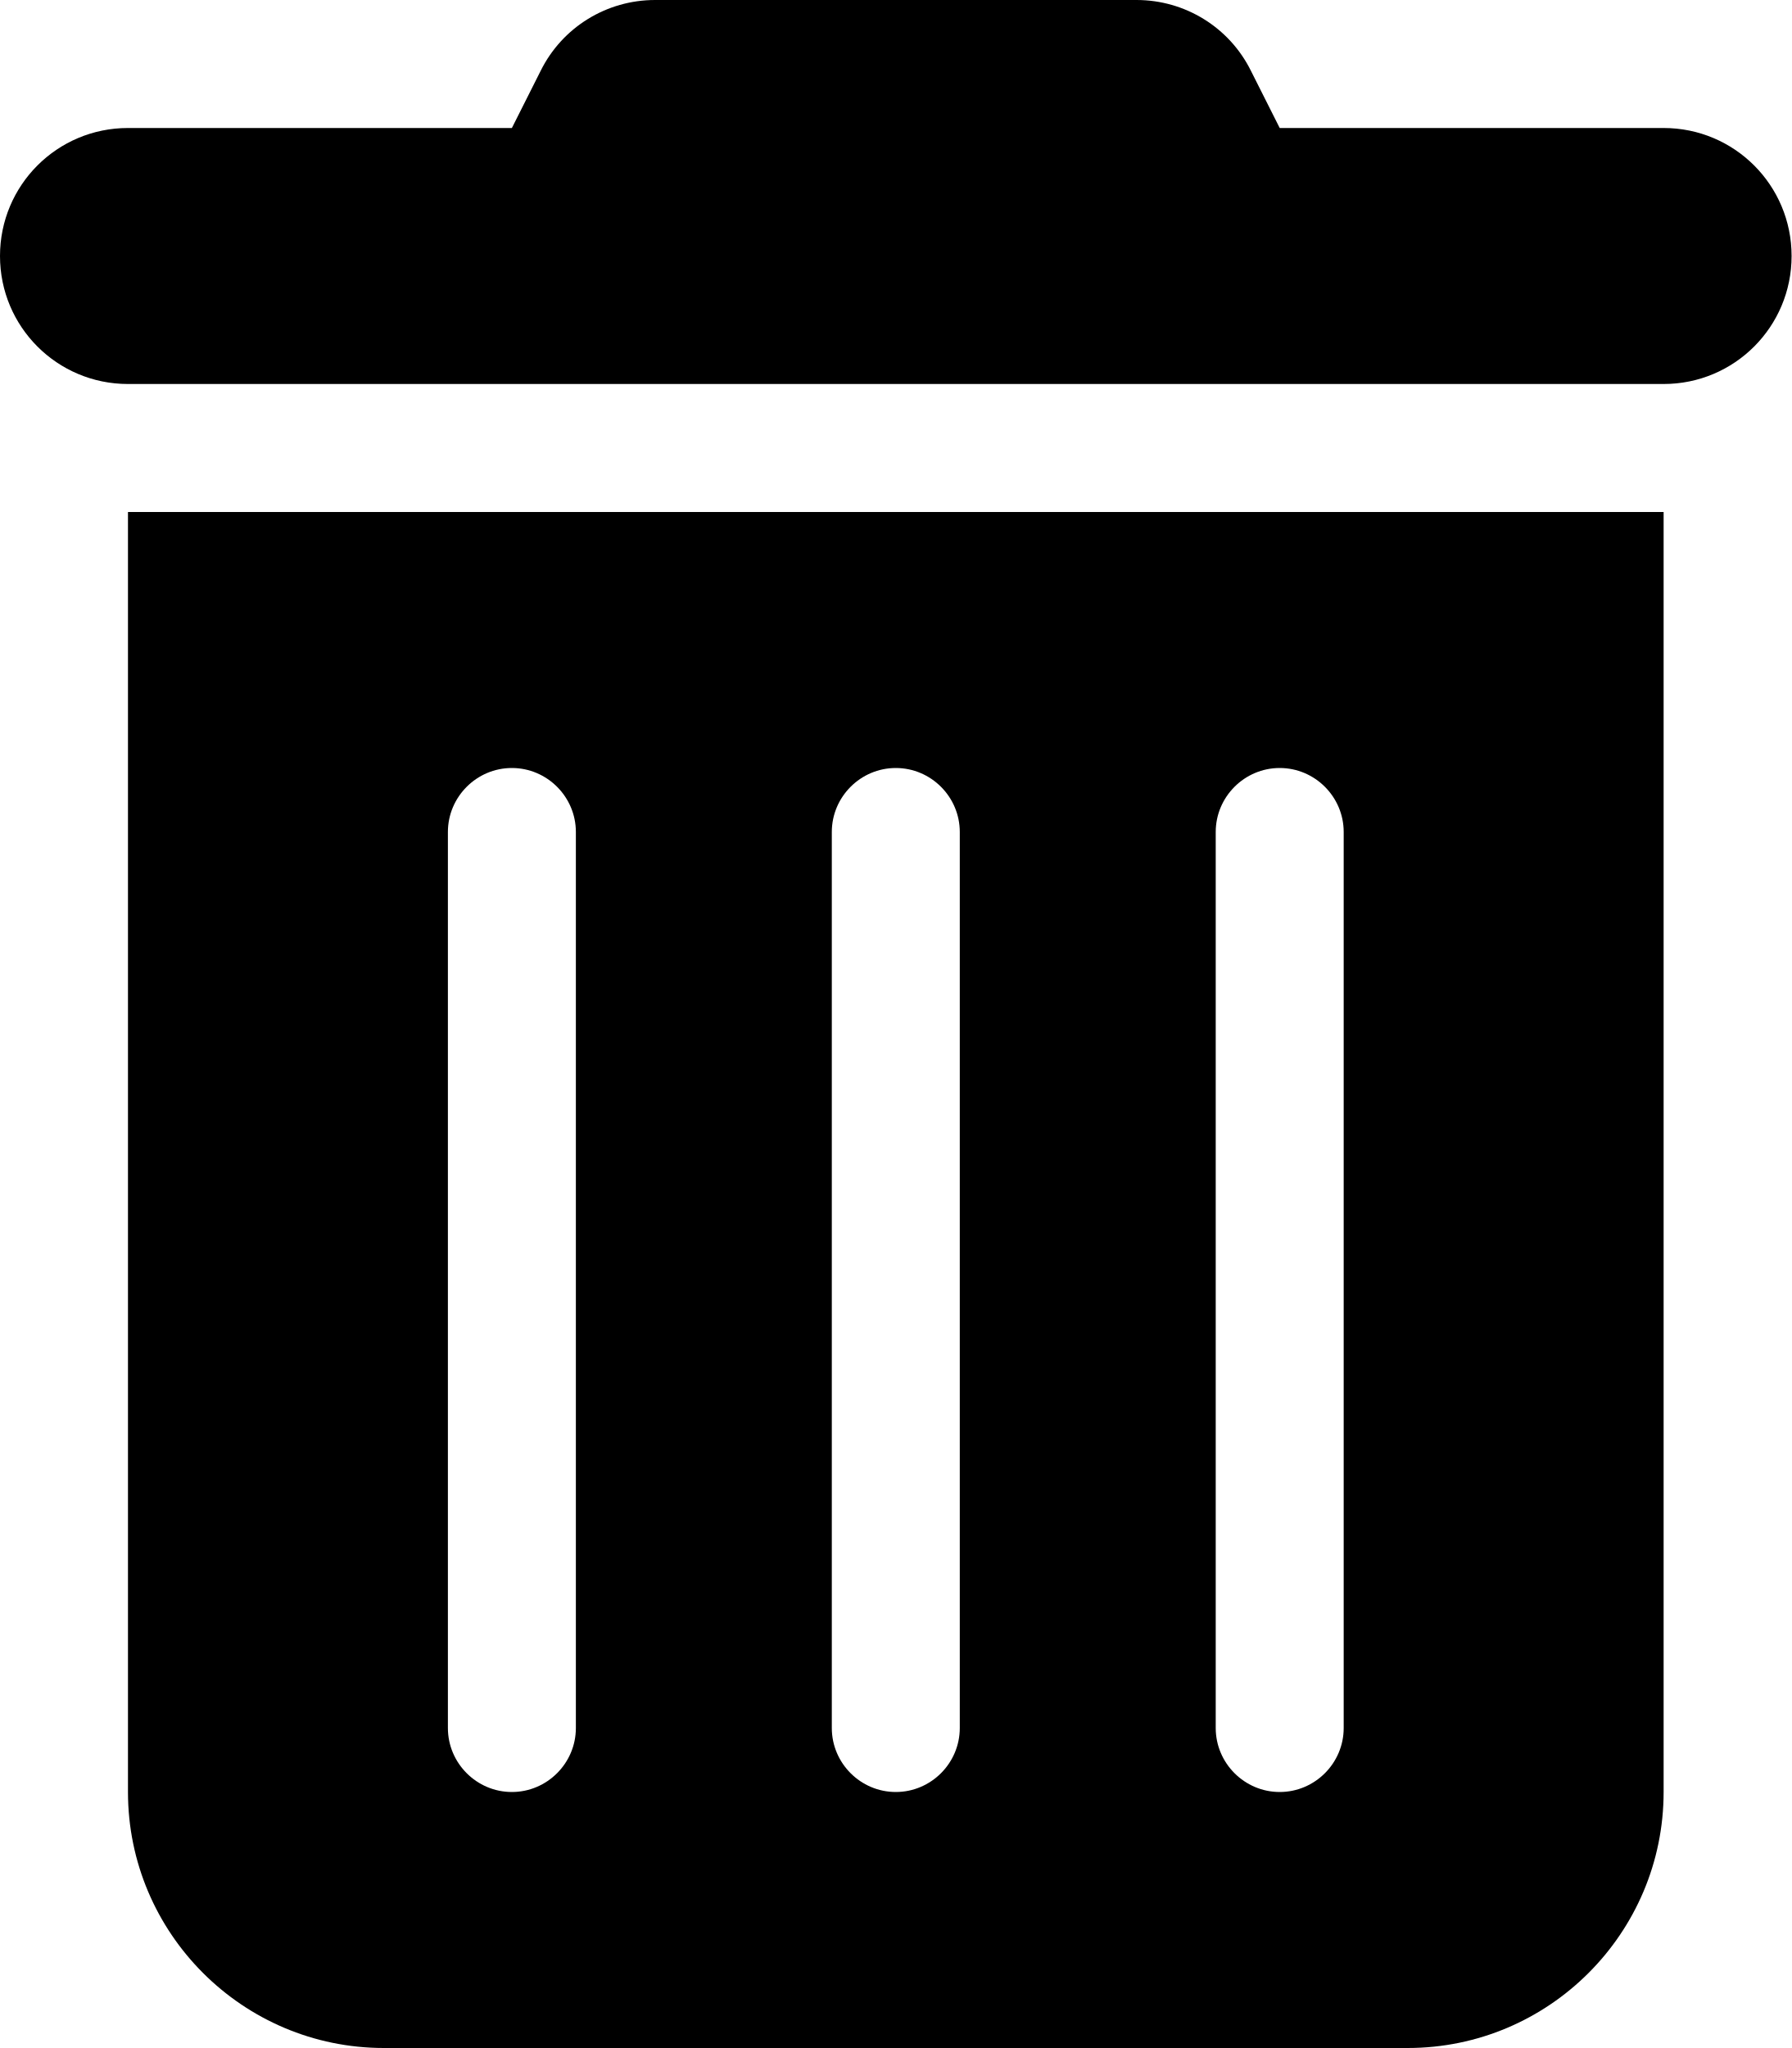
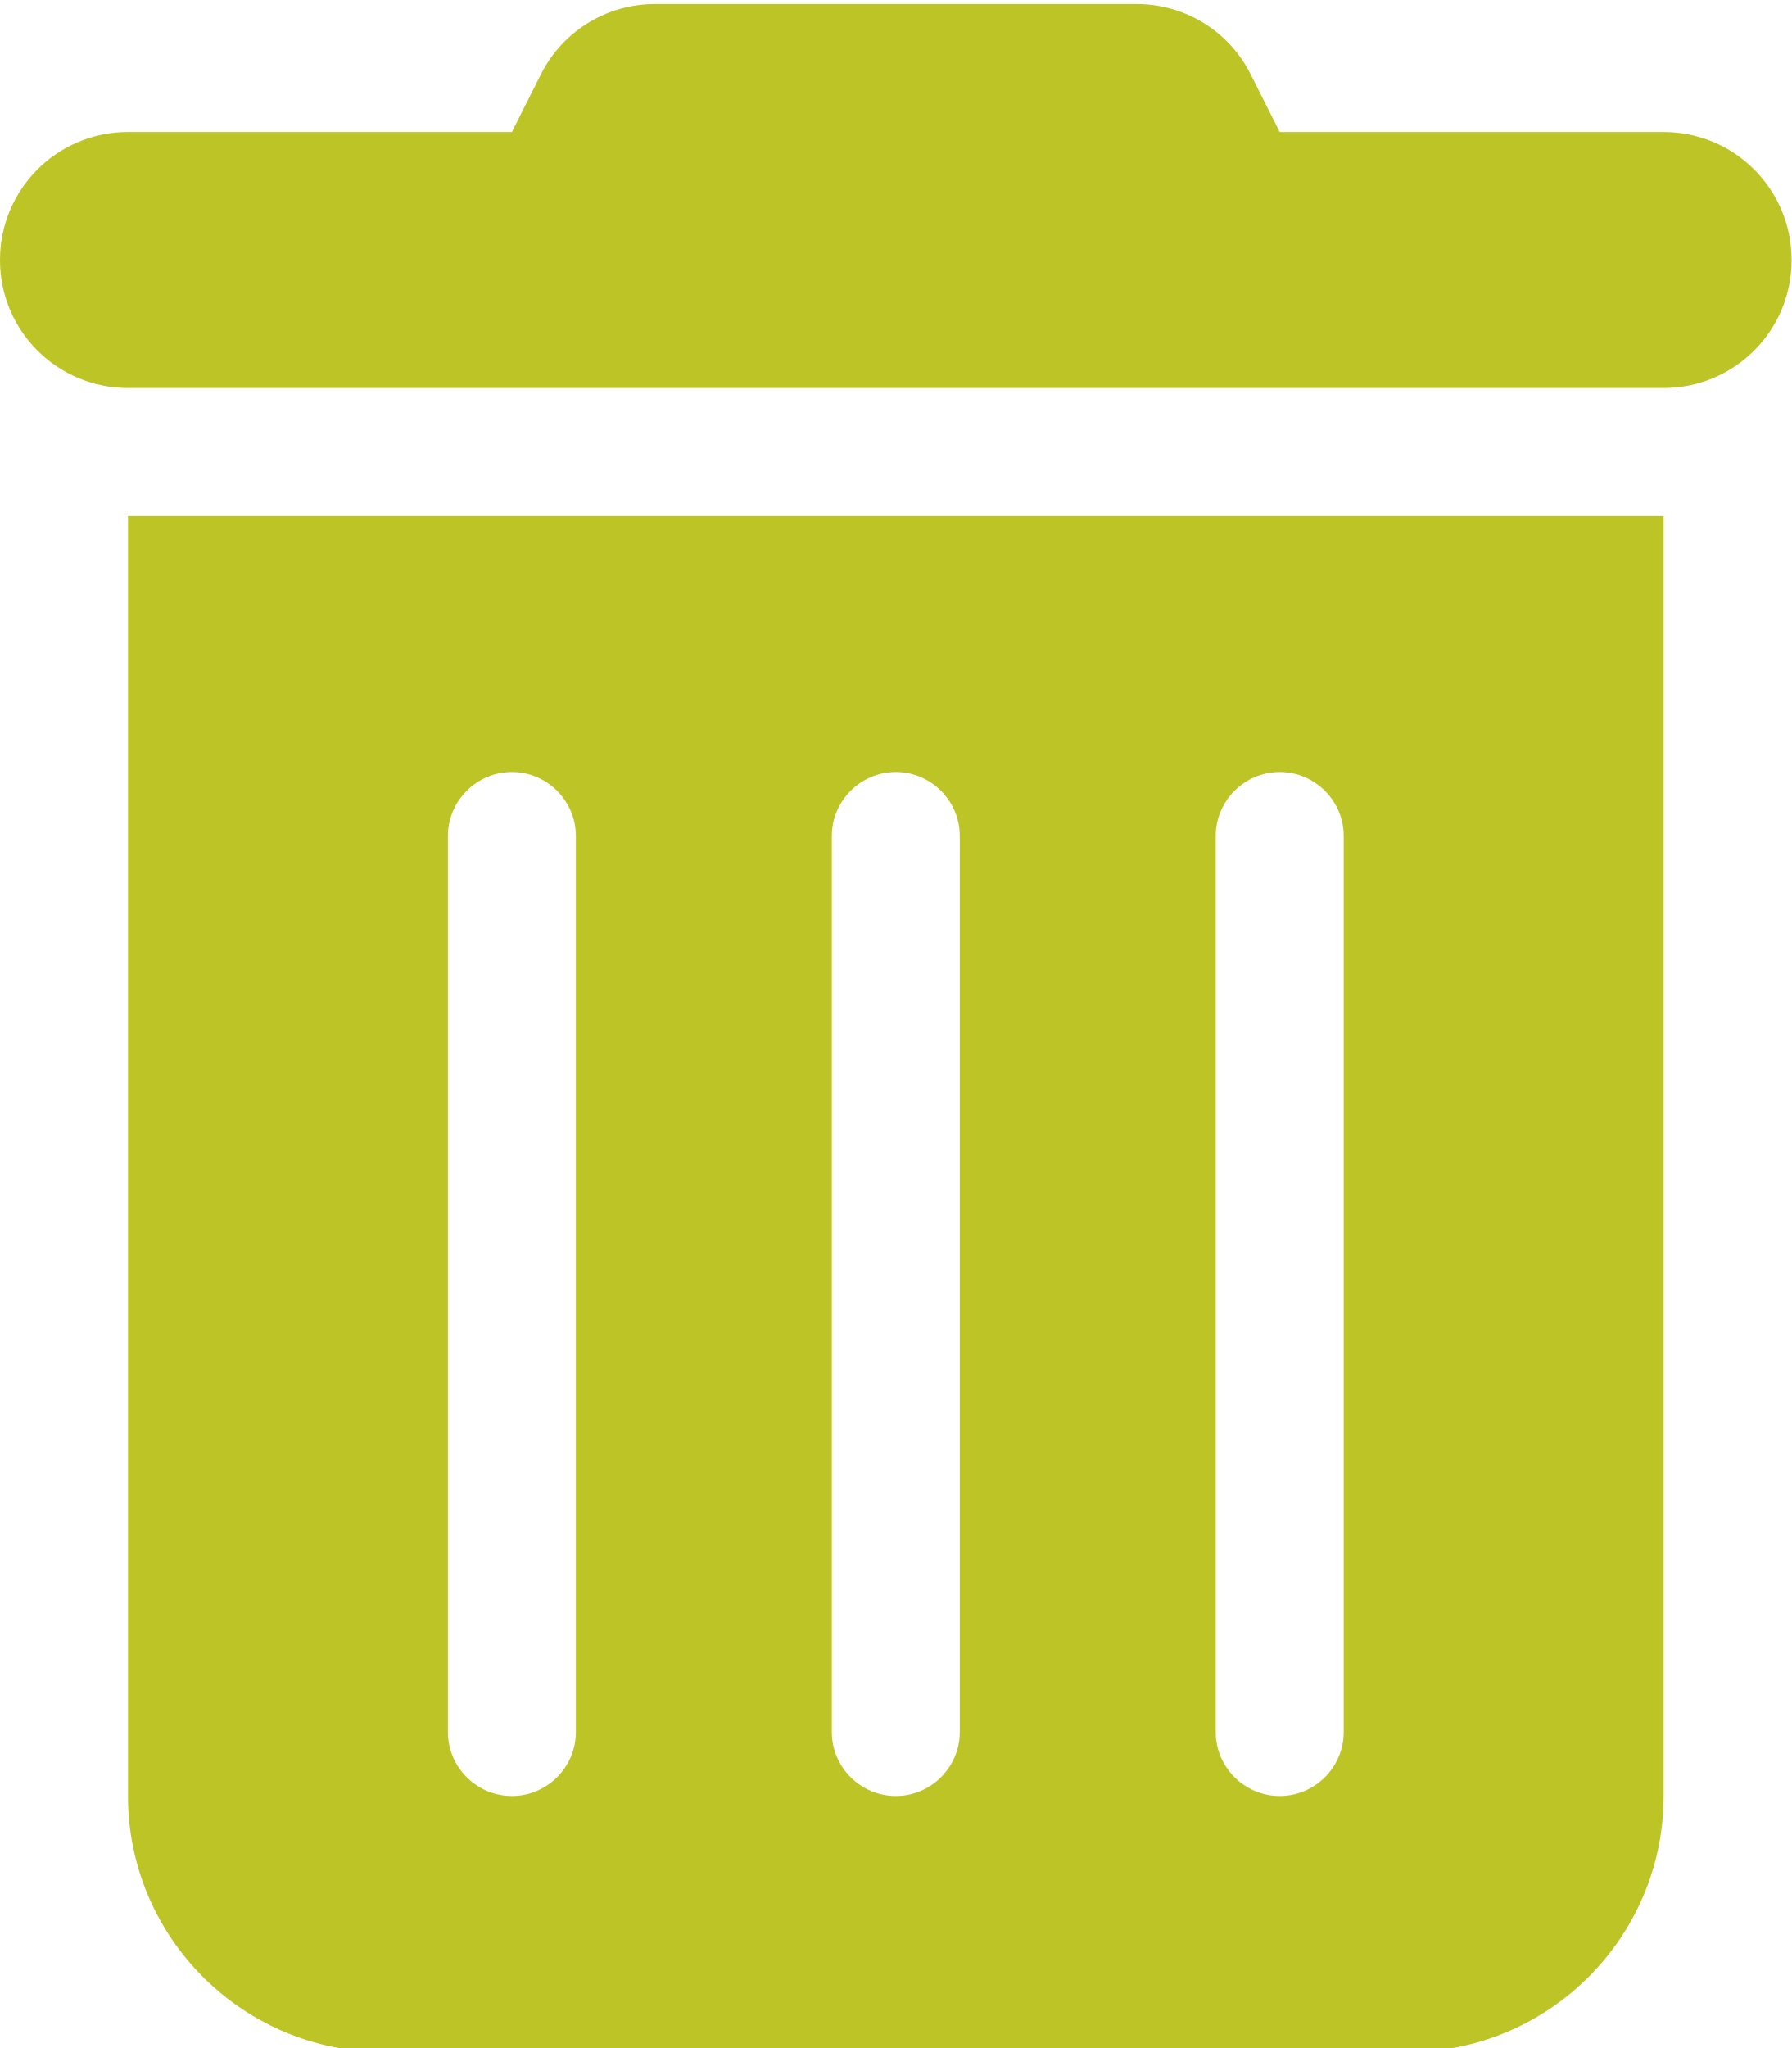
- <svg xmlns="http://www.w3.org/2000/svg" viewBox="0 0 448 512">
-   <path d="M135.2 17.7C140.6 6.8 151.7 0 163.8 0L284.2 0c12.1 0 23.2 6.8 28.6 17.7L320 32l96 0c17.7 0 32 14.3 32 32s-14.3 32-32 32L32 96C14.3 96 0 81.7 0 64S14.3 32 32 32l96 0 7.2-14.3zM32 128l384 0 0 320c0 35.3-28.7 64-64 64L96 512c-35.3 0-64-28.7-64-64l0-320zm96 64c-8.8 0-16 7.2-16 16l0 224c0 8.8 7.2 16 16 16s16-7.2 16-16l0-224c0-8.8-7.2-16-16-16zm96 0c-8.8 0-16 7.2-16 16l0 224c0 8.8 7.2 16 16 16s16-7.2 16-16l0-224c0-8.8-7.2-16-16-16zm96 0c-8.8 0-16 7.2-16 16l0 224c0 8.8 7.2 16 16 16s16-7.2 16-16l0-224c0-8.8-7.2-16-16-16z" />
+ <svg xmlns="http://www.w3.org/2000/svg" width="448" height="512">
+   <g class="layer">
+     <path d="m135.2,18.7c5.4,-10.9 16.5,-17.7 28.6,-17.7l120.4,0c12.1,0 23.2,6.8 28.6,17.7l7.2,14.3l96,0c17.7,0 32,14.3 32,32s-14.3,32 -32,32l-384,0c-17.7,0 -32,-14.3 -32,-32s14.3,-32 32,-32l96,0l7.2,-14.3zm-103.2,110.3l384,0l0,320c0,35.3 -28.7,64 -64,64l-256,0c-35.3,0 -64,-28.7 -64,-64l0,-320zm96,64c-8.8,0 -16,7.2 -16,16l0,224c0,8.8 7.2,16 16,16s16,-7.2 16,-16l0,-224c0,-8.8 -7.2,-16 -16,-16zm96,0c-8.8,0 -16,7.2 -16,16l0,224c0,8.8 7.2,16 16,16s16,-7.2 16,-16l0,-224c0,-8.8 -7.2,-16 -16,-16zm96,0c-8.8,0 -16,7.2 -16,16l0,224c0,8.8 7.2,16 16,16s16,-7.2 16,-16l0,-224c0,-8.8 -7.2,-16 -16,-16z" fill="#bdc426" id="svg_1" />
+   </g>
</svg>
